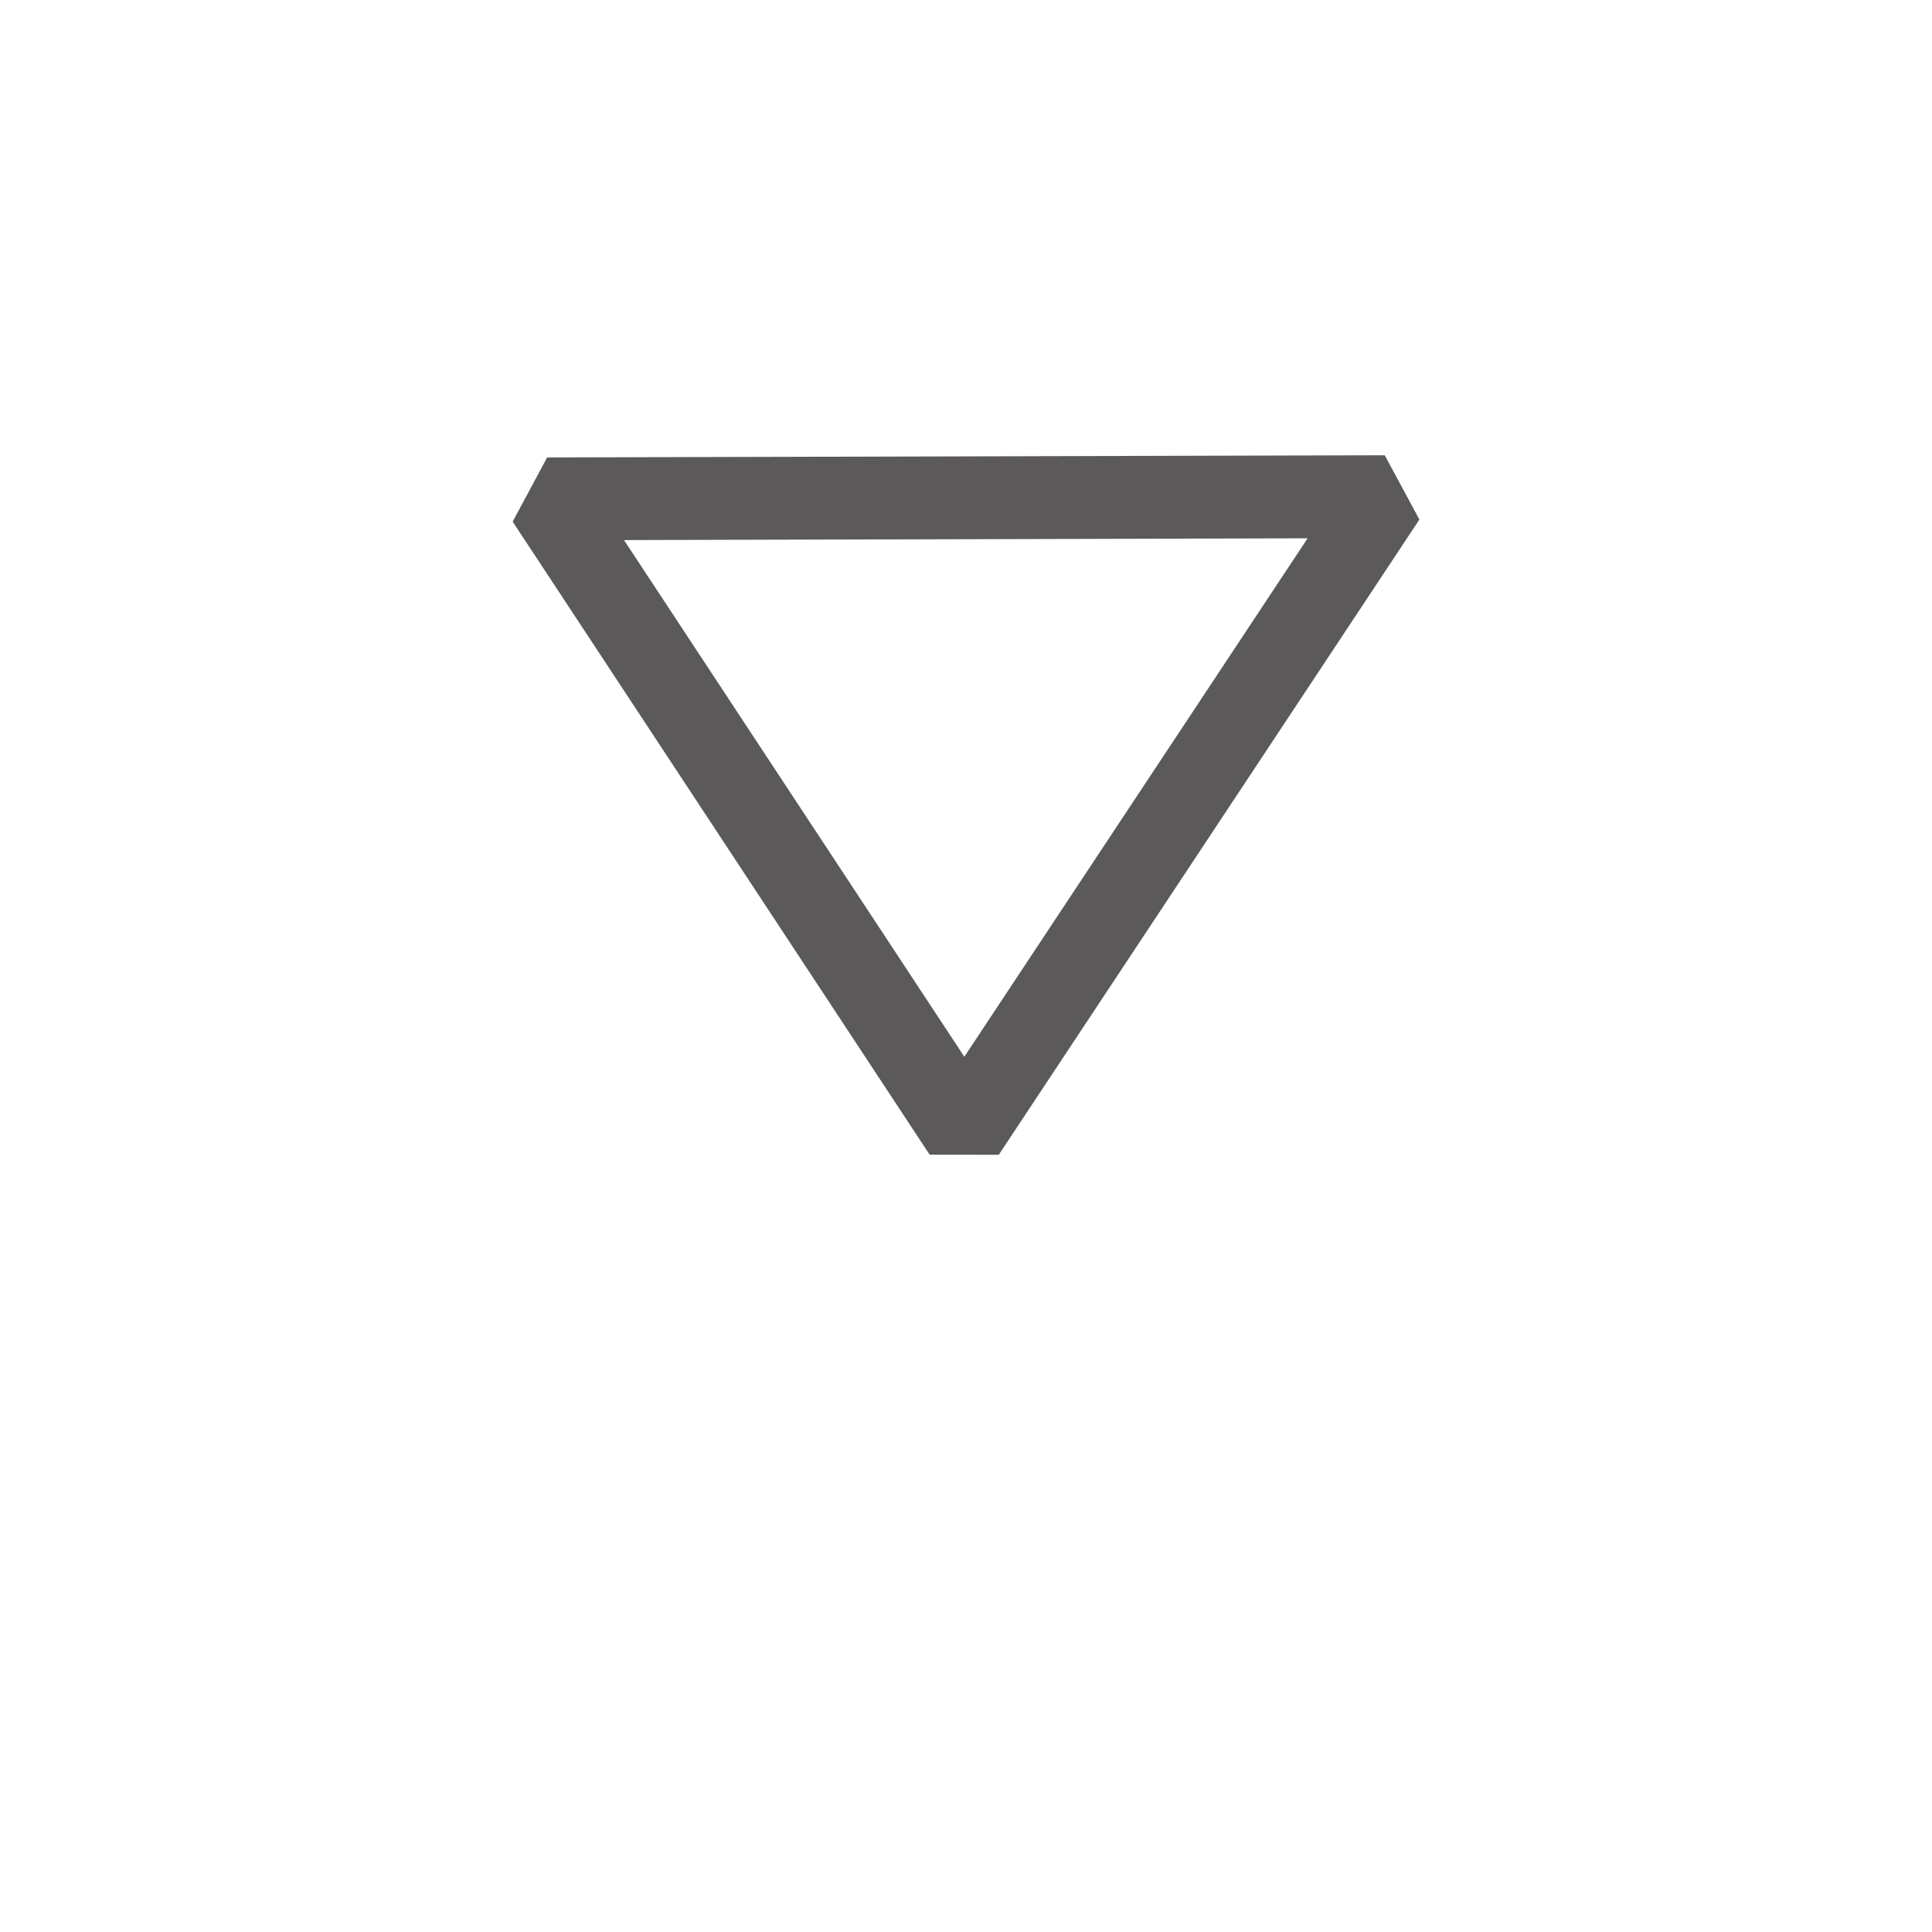
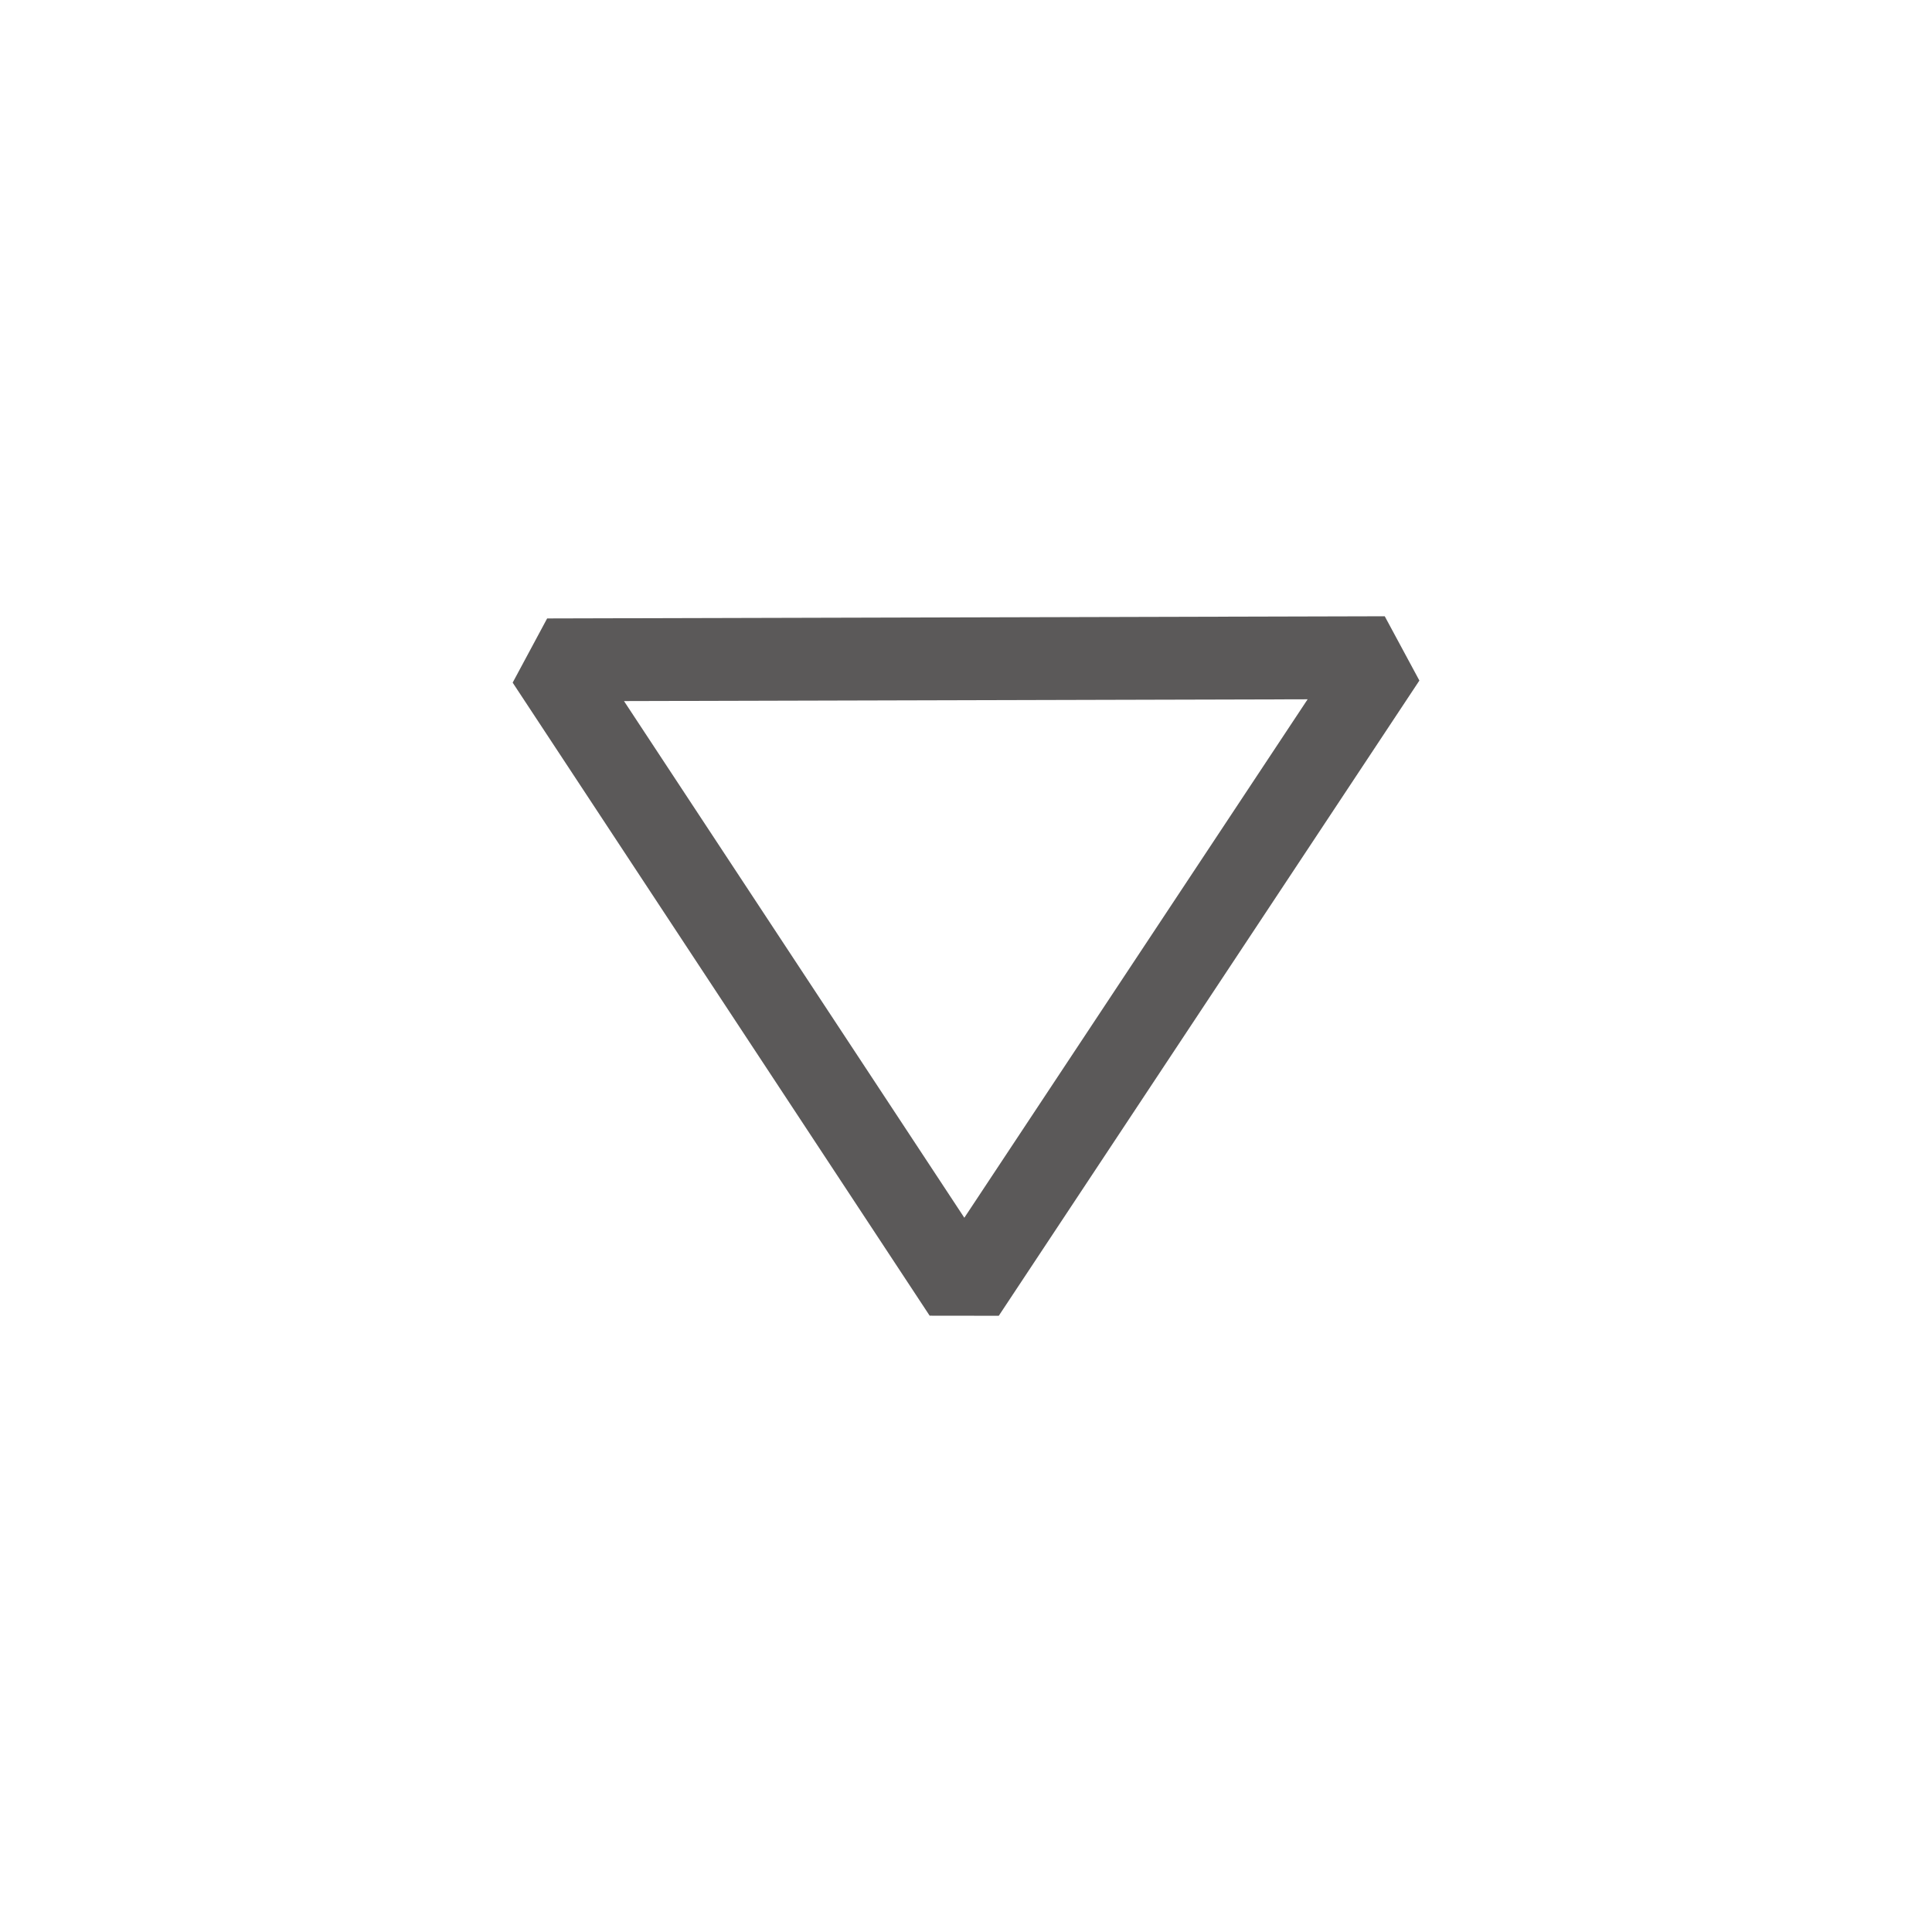
<svg xmlns="http://www.w3.org/2000/svg" width="24" height="24" viewBox="0 0 24 24" id="svg3499" version="1.1">
  <defs id="defs3501" />
  <g id="layer1" transform="translate(0,-1028.362)">
    <g id="g5472" transform="translate(-4906.82,1311.229)">
-       <path id="path5464" d="m 4918.798,-268.806 5.225,-7.891 -10.405,0.027 z" style="opacity:0.99;fill:none;fill-opacity:1;stroke:#565454;stroke-width:1.029;stroke-linecap:butt;stroke-linejoin:miter;stroke-miterlimit:0;stroke-dasharray:none;stroke-opacity:0.976" />
+       <path id="path5464" d="m 4918.798,-266.806 5.225,-7.891 -10.405,0.027 z" style="opacity:0.99;fill:none;fill-opacity:1;stroke:#565454;stroke-width:1.029;stroke-linecap:butt;stroke-linejoin:miter;stroke-miterlimit:0;stroke-dasharray:none;stroke-opacity:0.976" />
    </g>
  </g>
</svg>
